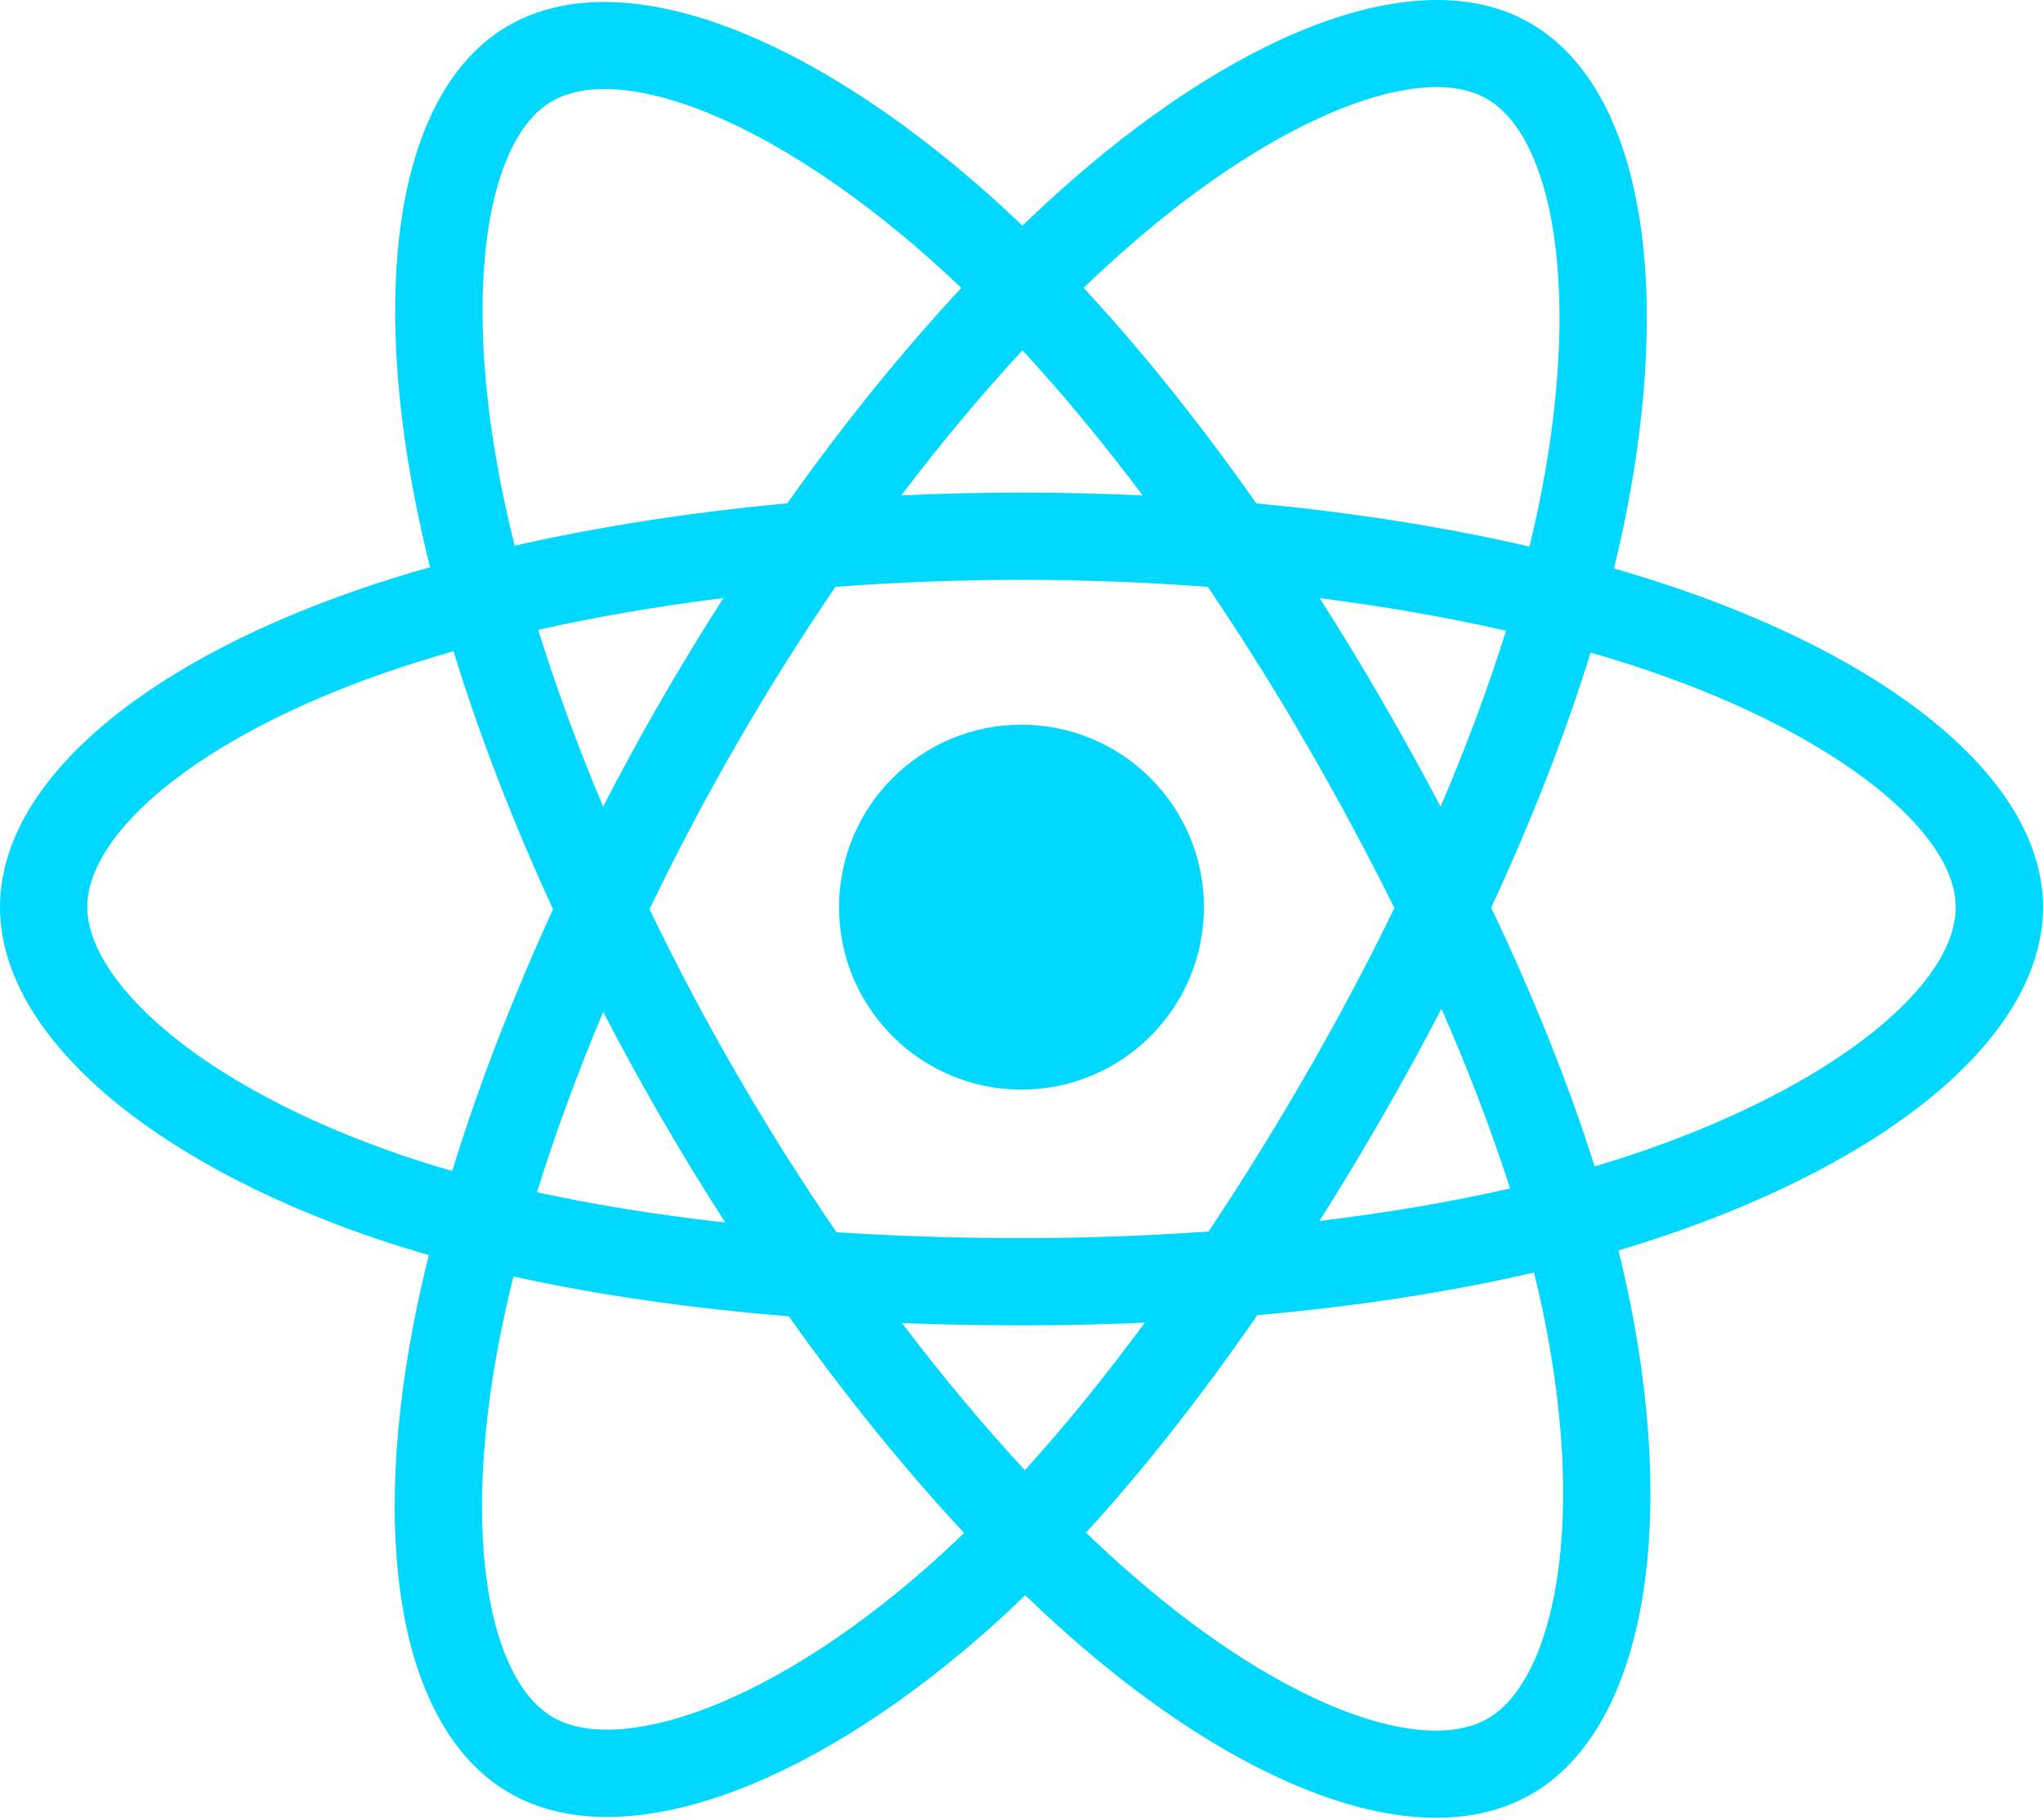
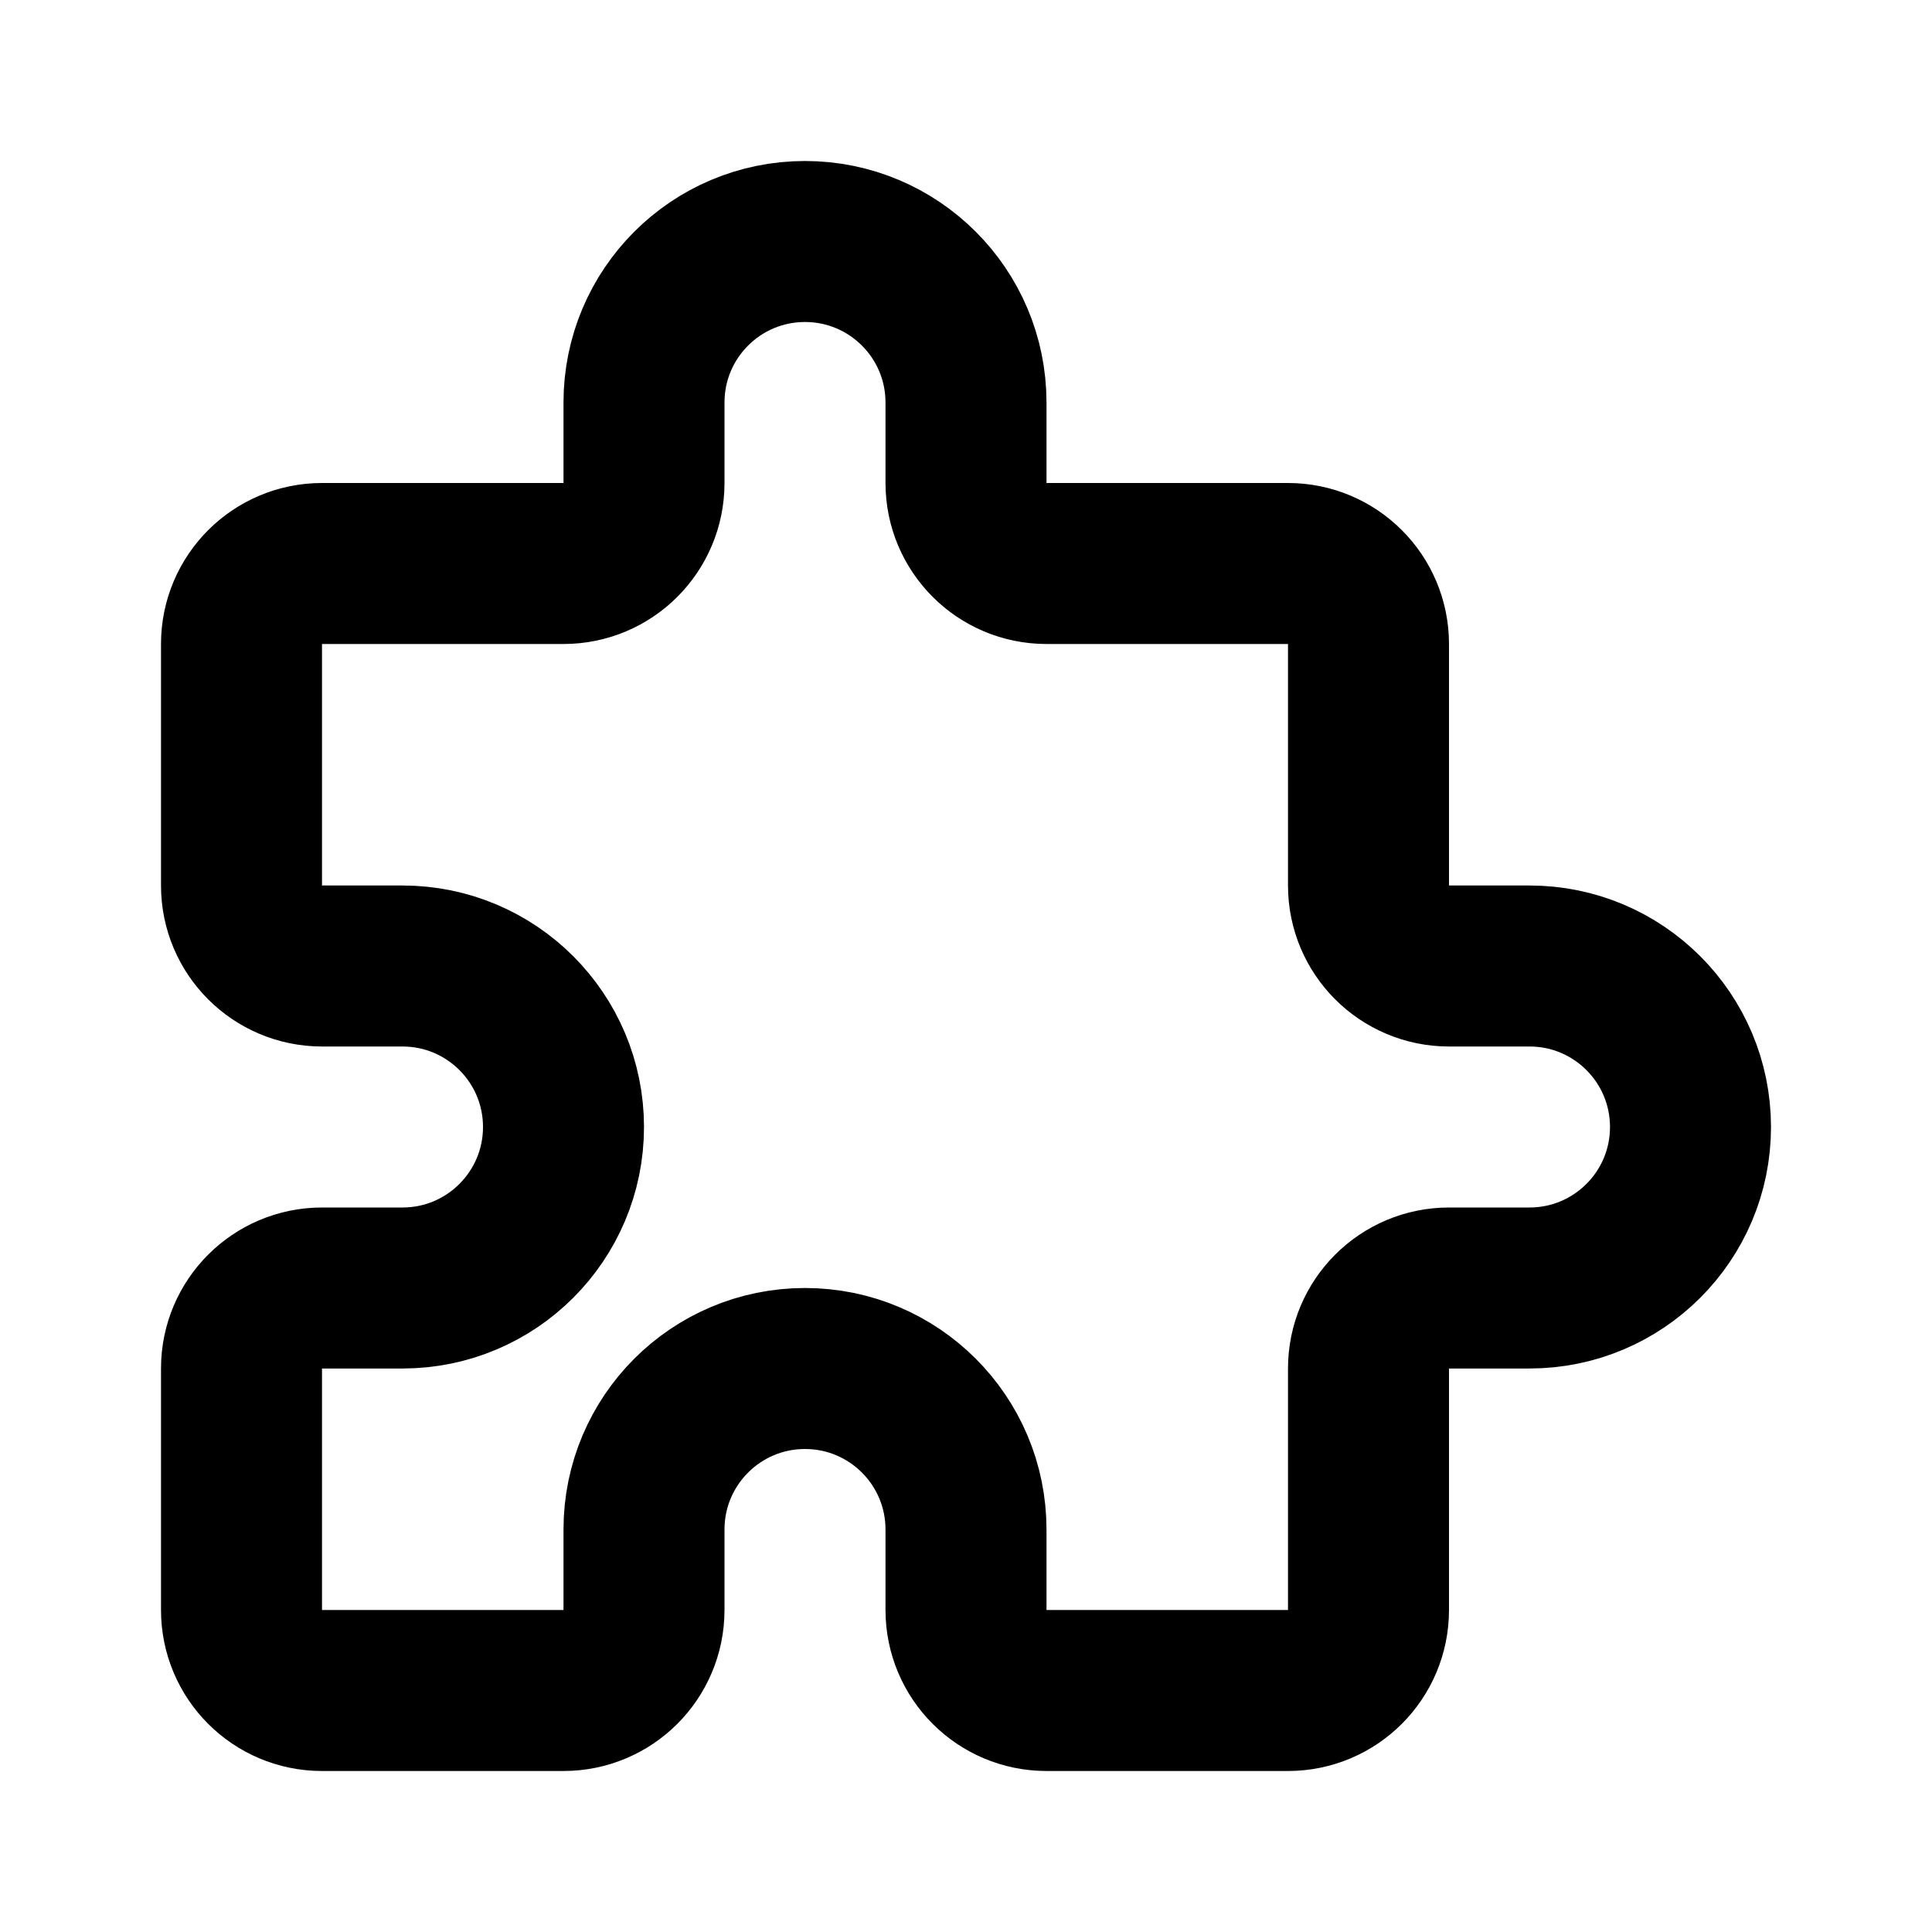
- <svg xmlns="http://www.w3.org/2000/svg" aria-hidden="true" role="img" class="iconify iconify--logos" width="35.93" height="32" preserveAspectRatio="xMidYMid meet" viewBox="0 0 256 228">
-   <path fill="#00D8FF" d="M210.483 73.824a171.49 171.49 0 0 0-8.24-2.597c.465-1.9.893-3.777 1.273-5.621c6.238-30.281 2.16-54.676-11.769-62.708c-13.355-7.7-35.196.329-57.254 19.526a171.23 171.23 0 0 0-6.375 5.848a155.866 155.866 0 0 0-4.241-3.917C100.759 3.829 77.587-4.822 63.673 3.233C50.33 10.957 46.379 33.89 51.995 62.588a170.974 170.974 0 0 0 1.892 8.48c-3.28.932-6.445 1.924-9.474 2.98C17.309 83.498 0 98.307 0 113.668c0 15.865 18.582 31.778 46.812 41.427a145.52 145.52 0 0 0 6.921 2.165a167.467 167.467 0 0 0-2.01 9.138c-5.354 28.2-1.173 50.591 12.134 58.266c13.744 7.926 36.812-.22 59.273-19.855a145.567 145.567 0 0 0 5.342-4.923a168.064 168.064 0 0 0 6.92 6.314c21.758 18.722 43.246 26.282 56.54 18.586c13.731-7.949 18.194-32.003 12.4-61.268a145.016 145.016 0 0 0-1.535-6.842c1.62-.48 3.21-.974 4.76-1.488c29.348-9.723 48.443-25.443 48.443-41.52c0-15.417-17.868-30.326-45.517-39.844Zm-6.365 70.984c-1.4.463-2.836.91-4.3 1.345c-3.24-10.257-7.612-21.163-12.963-32.432c5.106-11 9.31-21.767 12.459-31.957c2.619.758 5.16 1.557 7.61 2.4c23.69 8.156 38.14 20.213 38.14 29.504c0 9.896-15.606 22.743-40.946 31.14Zm-10.514 20.834c2.562 12.94 2.927 24.64 1.23 33.787c-1.524 8.219-4.59 13.698-8.382 15.893c-8.067 4.67-25.32-1.4-43.927-17.412a156.726 156.726 0 0 1-6.437-5.87c7.214-7.889 14.423-17.06 21.459-27.246c12.376-1.098 24.068-2.894 34.671-5.345a134.17 134.17 0 0 1 1.386 6.193ZM87.276 214.515c-7.882 2.783-14.16 2.863-17.955.675c-8.075-4.657-11.432-22.636-6.853-46.752a156.923 156.923 0 0 1 1.869-8.499c10.486 2.32 22.093 3.988 34.498 4.994c7.084 9.967 14.501 19.128 21.976 27.15a134.668 134.668 0 0 1-4.877 4.492c-9.933 8.682-19.886 14.842-28.658 17.94ZM50.35 144.747c-12.483-4.267-22.792-9.812-29.858-15.863c-6.35-5.437-9.555-10.836-9.555-15.216c0-9.322 13.897-21.212 37.076-29.293c2.813-.98 5.757-1.905 8.812-2.773c3.204 10.42 7.406 21.315 12.477 32.332c-5.137 11.18-9.399 22.249-12.634 32.792a134.718 134.718 0 0 1-6.318-1.979Zm12.378-84.26c-4.811-24.587-1.616-43.134 6.425-47.789c8.564-4.958 27.502 2.111 47.463 19.835a144.318 144.318 0 0 1 3.841 3.545c-7.438 7.987-14.787 17.08-21.808 26.988c-12.04 1.116-23.565 2.908-34.161 5.309a160.342 160.342 0 0 1-1.76-7.887Zm110.427 27.268a347.8 347.8 0 0 0-7.785-12.803c8.168 1.033 15.994 2.404 23.343 4.08c-2.206 7.072-4.956 14.465-8.193 22.045a381.151 381.151 0 0 0-7.365-13.322Zm-45.032-43.861c5.044 5.465 10.096 11.566 15.065 18.186a322.04 322.04 0 0 0-30.257-.006c4.974-6.559 10.069-12.652 15.192-18.18ZM82.802 87.83a323.167 323.167 0 0 0-7.227 13.238c-3.184-7.553-5.909-14.98-8.134-22.152c7.304-1.634 15.093-2.97 23.209-3.984a321.524 321.524 0 0 0-7.848 12.897Zm8.081 65.352c-8.385-.936-16.291-2.203-23.593-3.793c2.26-7.3 5.045-14.885 8.298-22.6a321.187 321.187 0 0 0 7.257 13.246c2.594 4.48 5.28 8.868 8.038 13.147Zm37.542 31.03c-5.184-5.592-10.354-11.779-15.403-18.433c4.902.192 9.899.29 14.978.29c5.218 0 10.376-.117 15.453-.343c-4.985 6.774-10.018 12.97-15.028 18.486Zm52.198-57.817c3.422 7.8 6.306 15.345 8.596 22.52c-7.422 1.694-15.436 3.058-23.88 4.071a382.417 382.417 0 0 0 7.859-13.026a347.403 347.403 0 0 0 7.425-13.565Zm-16.898 8.101a358.557 358.557 0 0 1-12.281 19.815a329.4 329.4 0 0 1-23.444.823c-7.967 0-15.716-.248-23.178-.732a310.202 310.202 0 0 1-12.513-19.846h.001a307.41 307.41 0 0 1-10.923-20.627a310.278 310.278 0 0 1 10.89-20.637l-.001.001a307.318 307.318 0 0 1 12.413-19.761c7.613-.576 15.42-.876 23.31-.876H128c7.926 0 15.743.303 23.354.883a329.357 329.357 0 0 1 12.335 19.695a358.489 358.489 0 0 1 11.036 20.54a329.472 329.472 0 0 1-11 20.722Zm22.56-122.124c8.572 4.944 11.906 24.881 6.52 51.026c-.344 1.668-.73 3.367-1.15 5.09c-10.622-2.452-22.155-4.275-34.23-5.408c-7.034-10.017-14.323-19.124-21.64-27.008a160.789 160.789 0 0 1 5.888-5.4c18.9-16.447 36.564-22.941 44.612-18.3ZM128 90.808c12.625 0 22.86 10.235 22.86 22.86s-10.235 22.86-22.86 22.86s-22.86-10.235-22.86-22.86s10.235-22.86 22.86-22.86Z" />
+ <svg xmlns="http://www.w3.org/2000/svg" width="24" height="24" viewBox="0 0 24 24" fill="none" stroke="currentColor" stroke-width="2" stroke-linecap="round" stroke-linejoin="round" class="icon icon-tabler icons-tabler-outline icon-tabler-puzzle text-blue-600 bg-white">
+   <path stroke="none" d="M0 0h24v24H0z" fill="none" />
+   <path d="M4 7h3a1 1 0 0 0 1 -1v-1a2 2 0 0 1 4 0v1a1 1 0 0 0 1 1h3a1 1 0 0 1 1 1v3a1 1 0 0 0 1 1h1a2 2 0 0 1 0 4h-1a1 1 0 0 0 -1 1v3a1 1 0 0 1 -1 1h-3a1 1 0 0 1 -1 -1v-1a2 2 0 0 0 -4 0v1a1 1 0 0 1 -1 1h-3a1 1 0 0 1 -1 -1v-3a1 1 0 0 1 1 -1h1a2 2 0 0 0 0 -4h-1a1 1 0 0 1 -1 -1v-3a1 1 0 0 1 1 -1" />
</svg>
